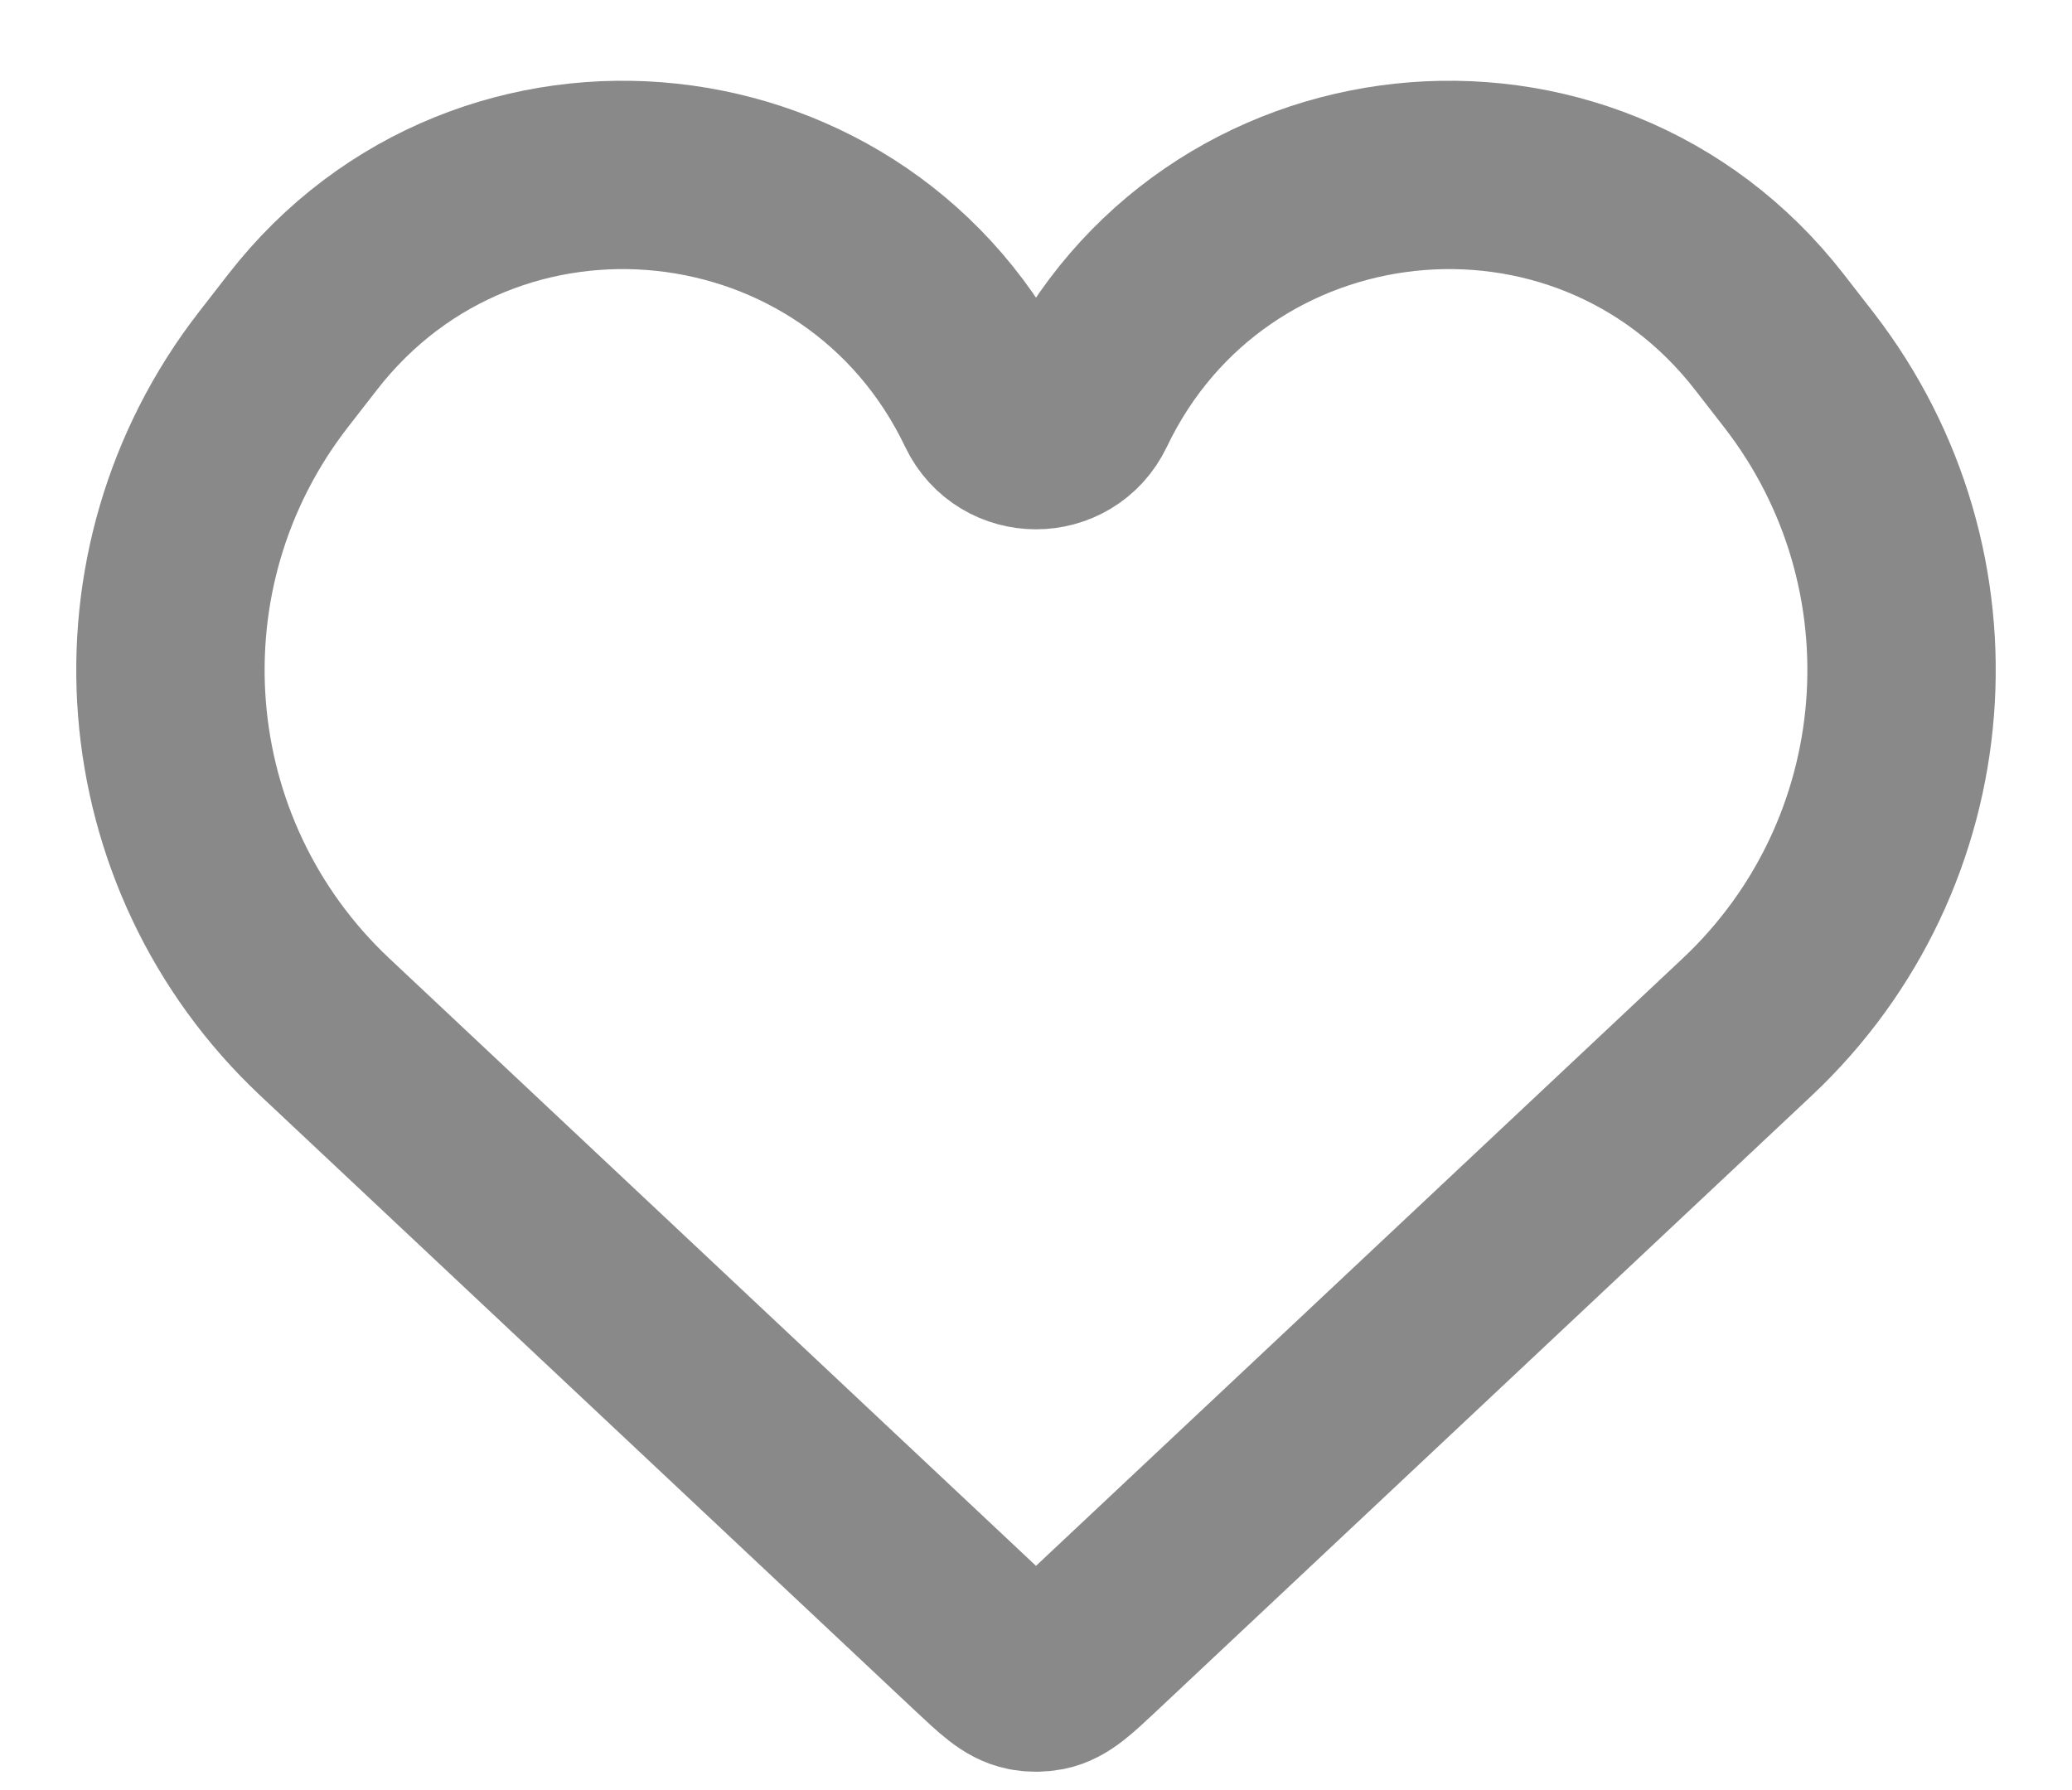
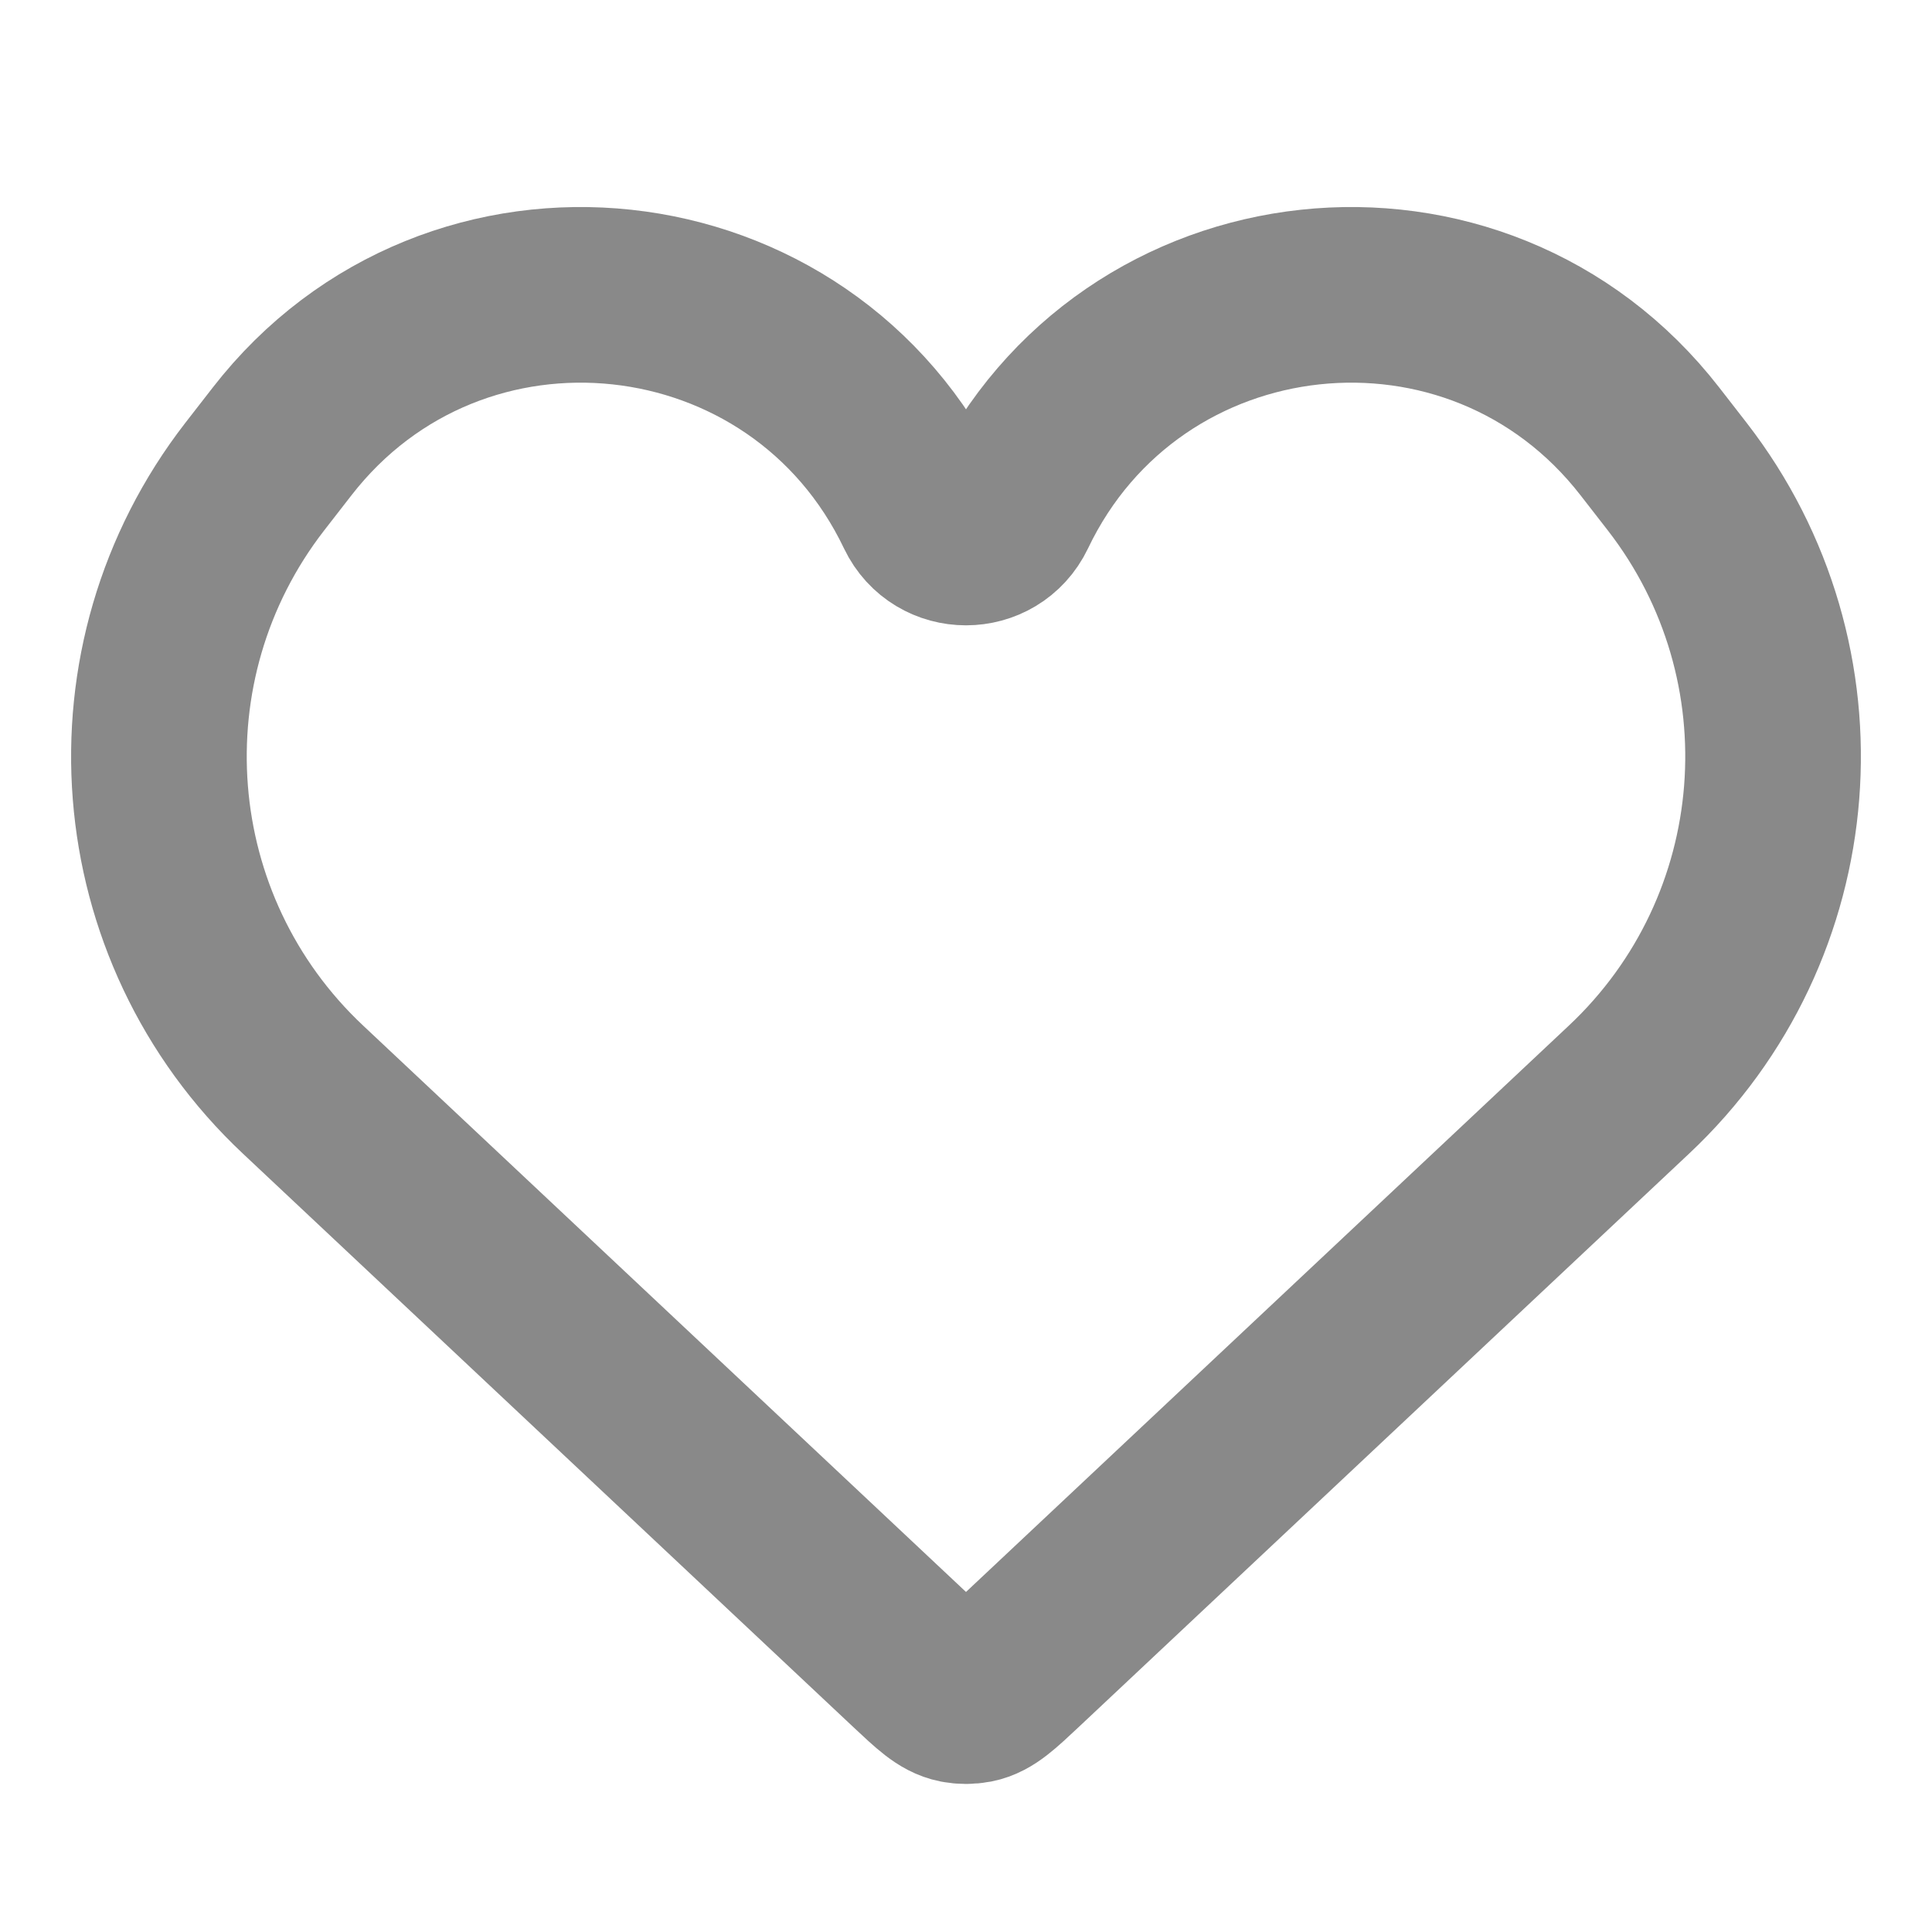
- <svg xmlns="http://www.w3.org/2000/svg" width="22" height="19" viewBox="0 0 22 19" fill="none">
+ <svg xmlns="http://www.w3.org/2000/svg" width="24" height="24" viewBox="0 0 22 19" fill="none">
  <path d="M3.451 10.908L10.403 17.439C10.643 17.664 10.762 17.777 10.904 17.805C10.967 17.817 11.033 17.817 11.096 17.805C11.238 17.777 11.357 17.664 11.597 17.439L18.549 10.908C20.506 9.071 20.743 6.047 19.098 3.926L18.788 3.527C16.82 0.991 12.87 1.416 11.487 4.314C11.291 4.723 10.709 4.723 10.513 4.314C9.13 1.416 5.18 0.991 3.212 3.527L2.902 3.926C1.257 6.047 1.494 9.071 3.451 10.908Z" stroke="#898989" stroke-width="2" />
</svg>
